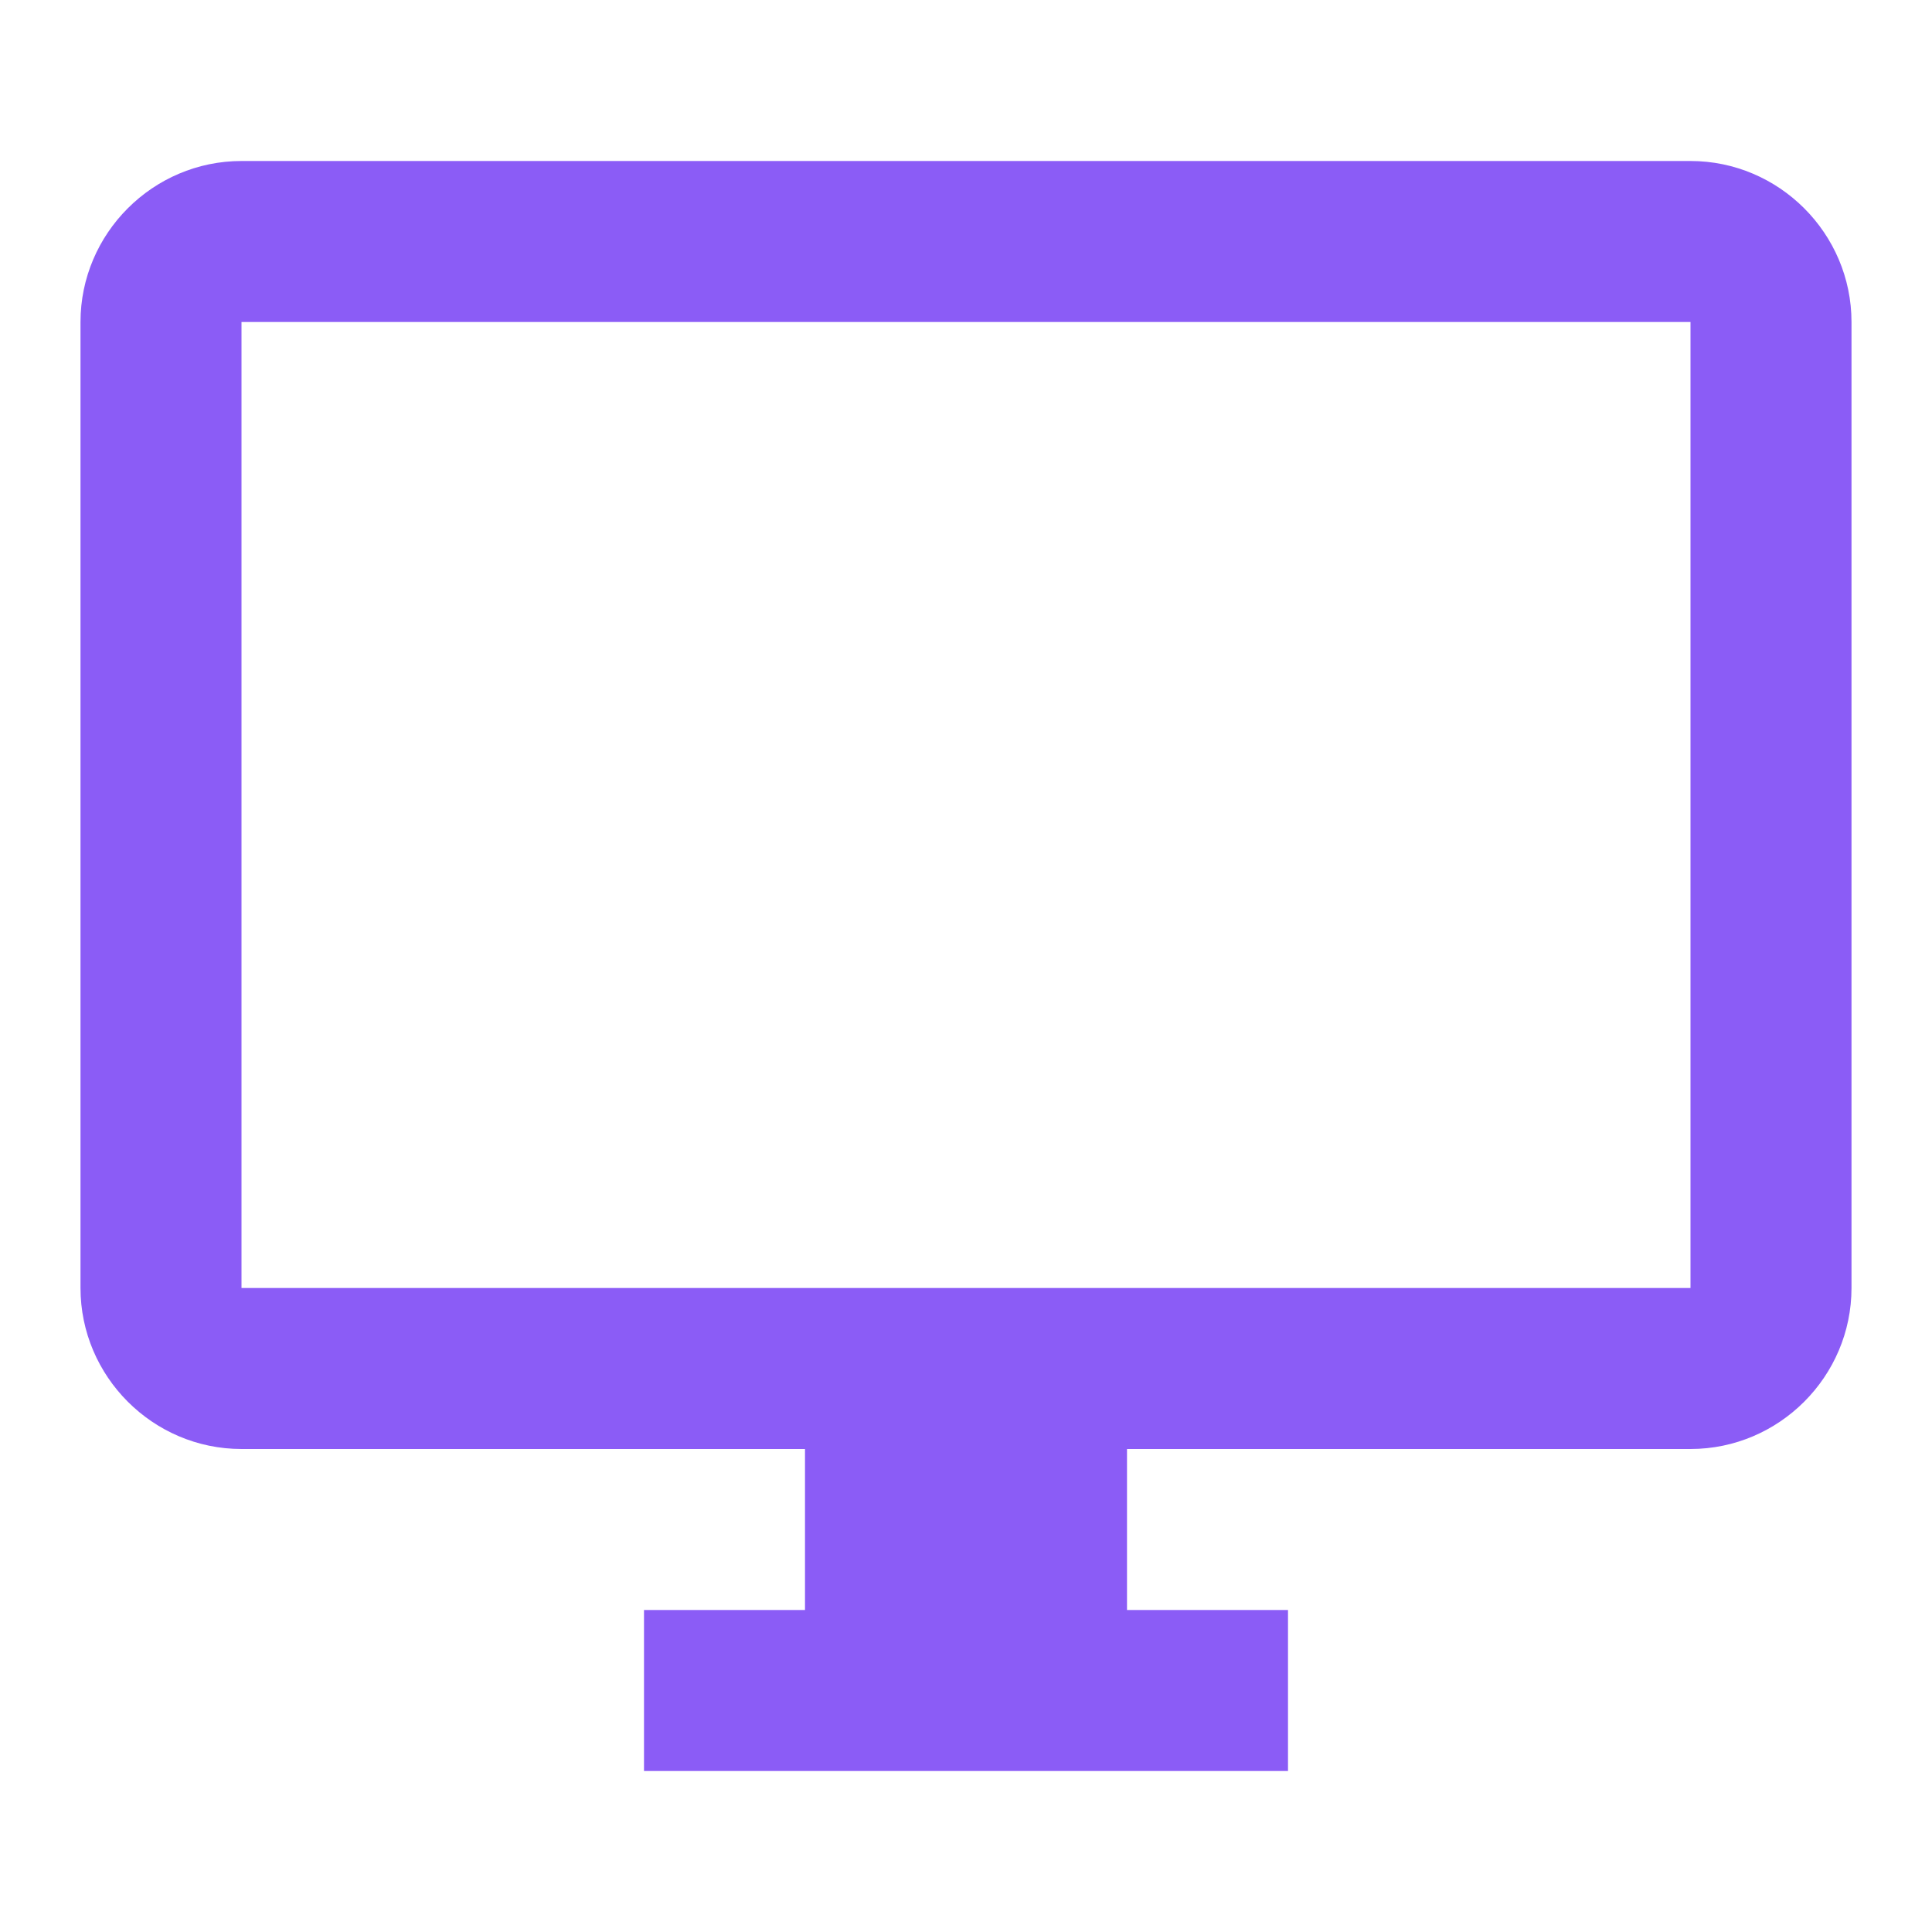
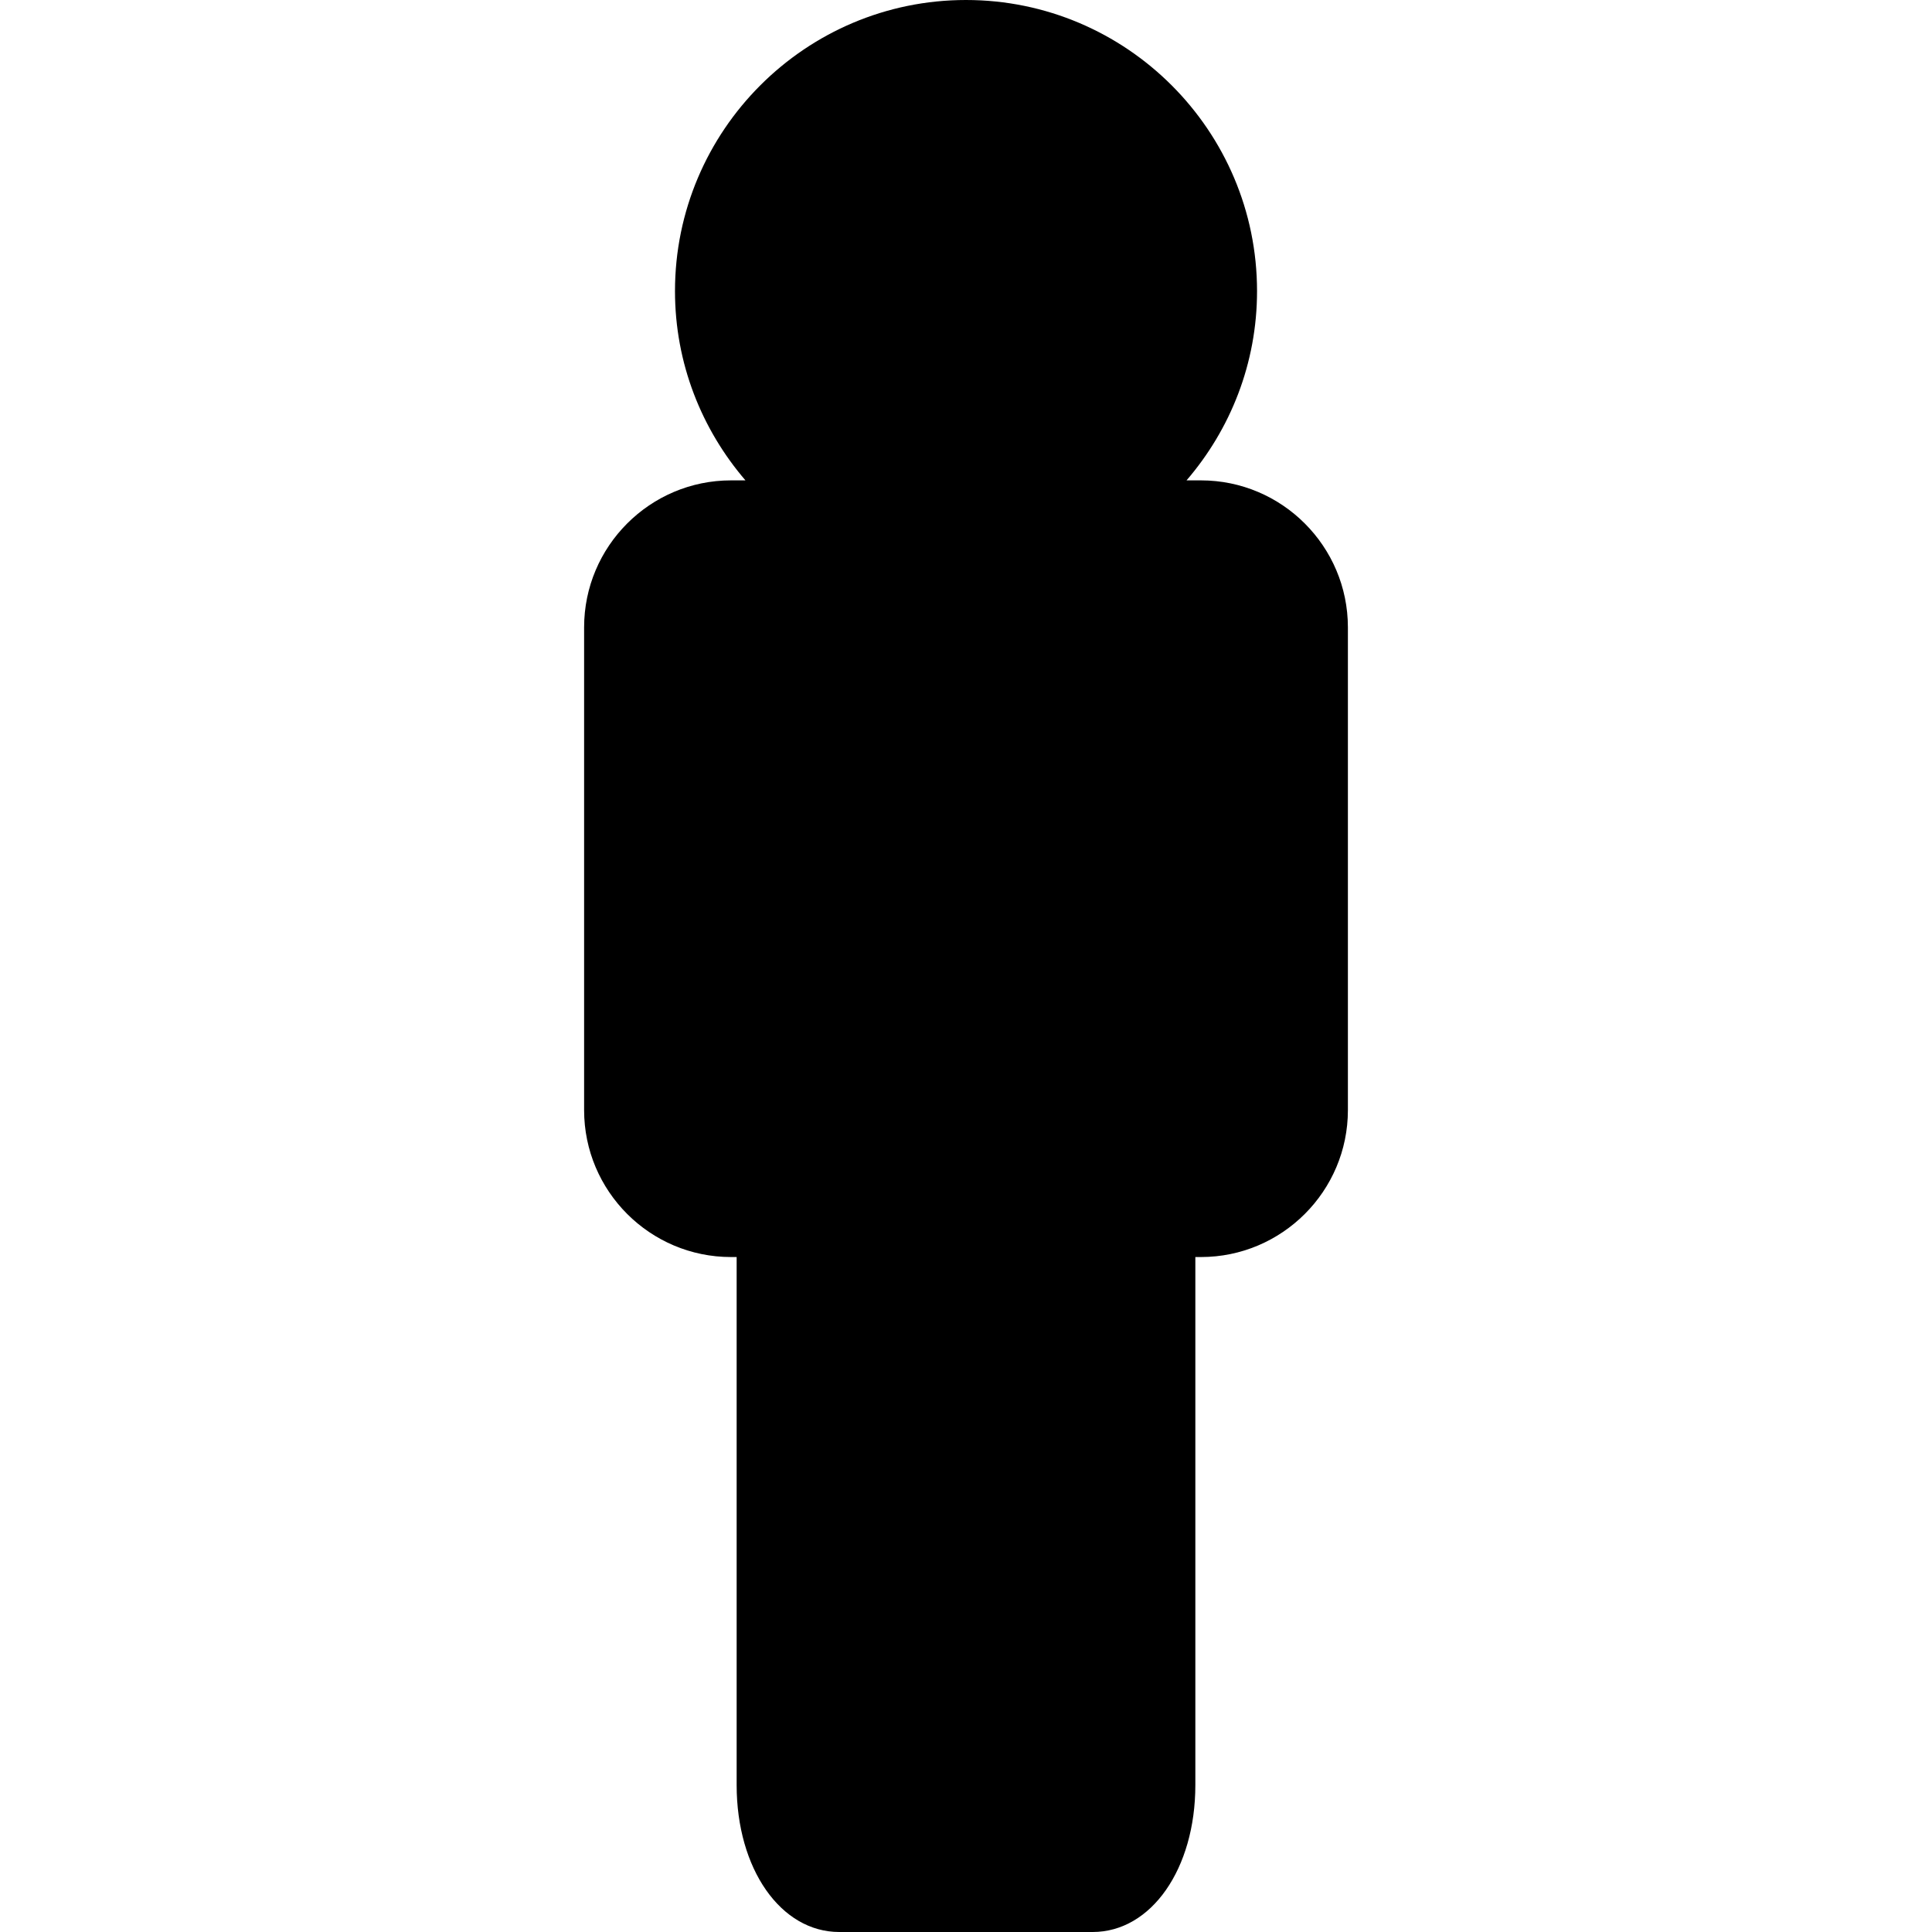
- <svg xmlns="http://www.w3.org/2000/svg" viewBox="0 0 24 24" fill="#8B5CF6">
-   <path d="M21 2H3c-1.1 0-2 .9-2 2v12c0 1.1.9 2 2 2h7v2H8v2h8v-2h-2v-2h7c1.1 0 2-.9 2-2V4c0-1.1-.9-2-2-2zm0 14H3V4h18v12z" />
+ <svg xmlns="http://www.w3.org/2000/svg" fill="#000000" version="1.1" id="Capa_1" width="800px" height="800px" viewBox="0 0 468.614 468.614" xml:space="preserve">
+   <g>
+     <path d="M291.299,116.517h-3.501c10.635-12.36,17.102-28.378,17.102-45.915C304.899,31.666,273.219,0,234.305,0   c-38.93,0-70.584,31.666-70.584,70.602c0,17.537,6.477,33.555,17.093,45.915h-3.51c-19.645,0-35.626,15.997-35.626,35.645v117.105   c0,19.648,15.982,35.633,35.626,35.633h1.372v128.07c0,20.332,10.697,35.645,24.884,35.645h61.468   c14.208,0,24.908-15.312,24.908-35.645v-128.07h1.363c19.642,0,35.639-15.984,35.639-35.633V152.161   C326.932,132.514,310.94,116.517,291.299,116.517z" />
+   </g>
</svg>
